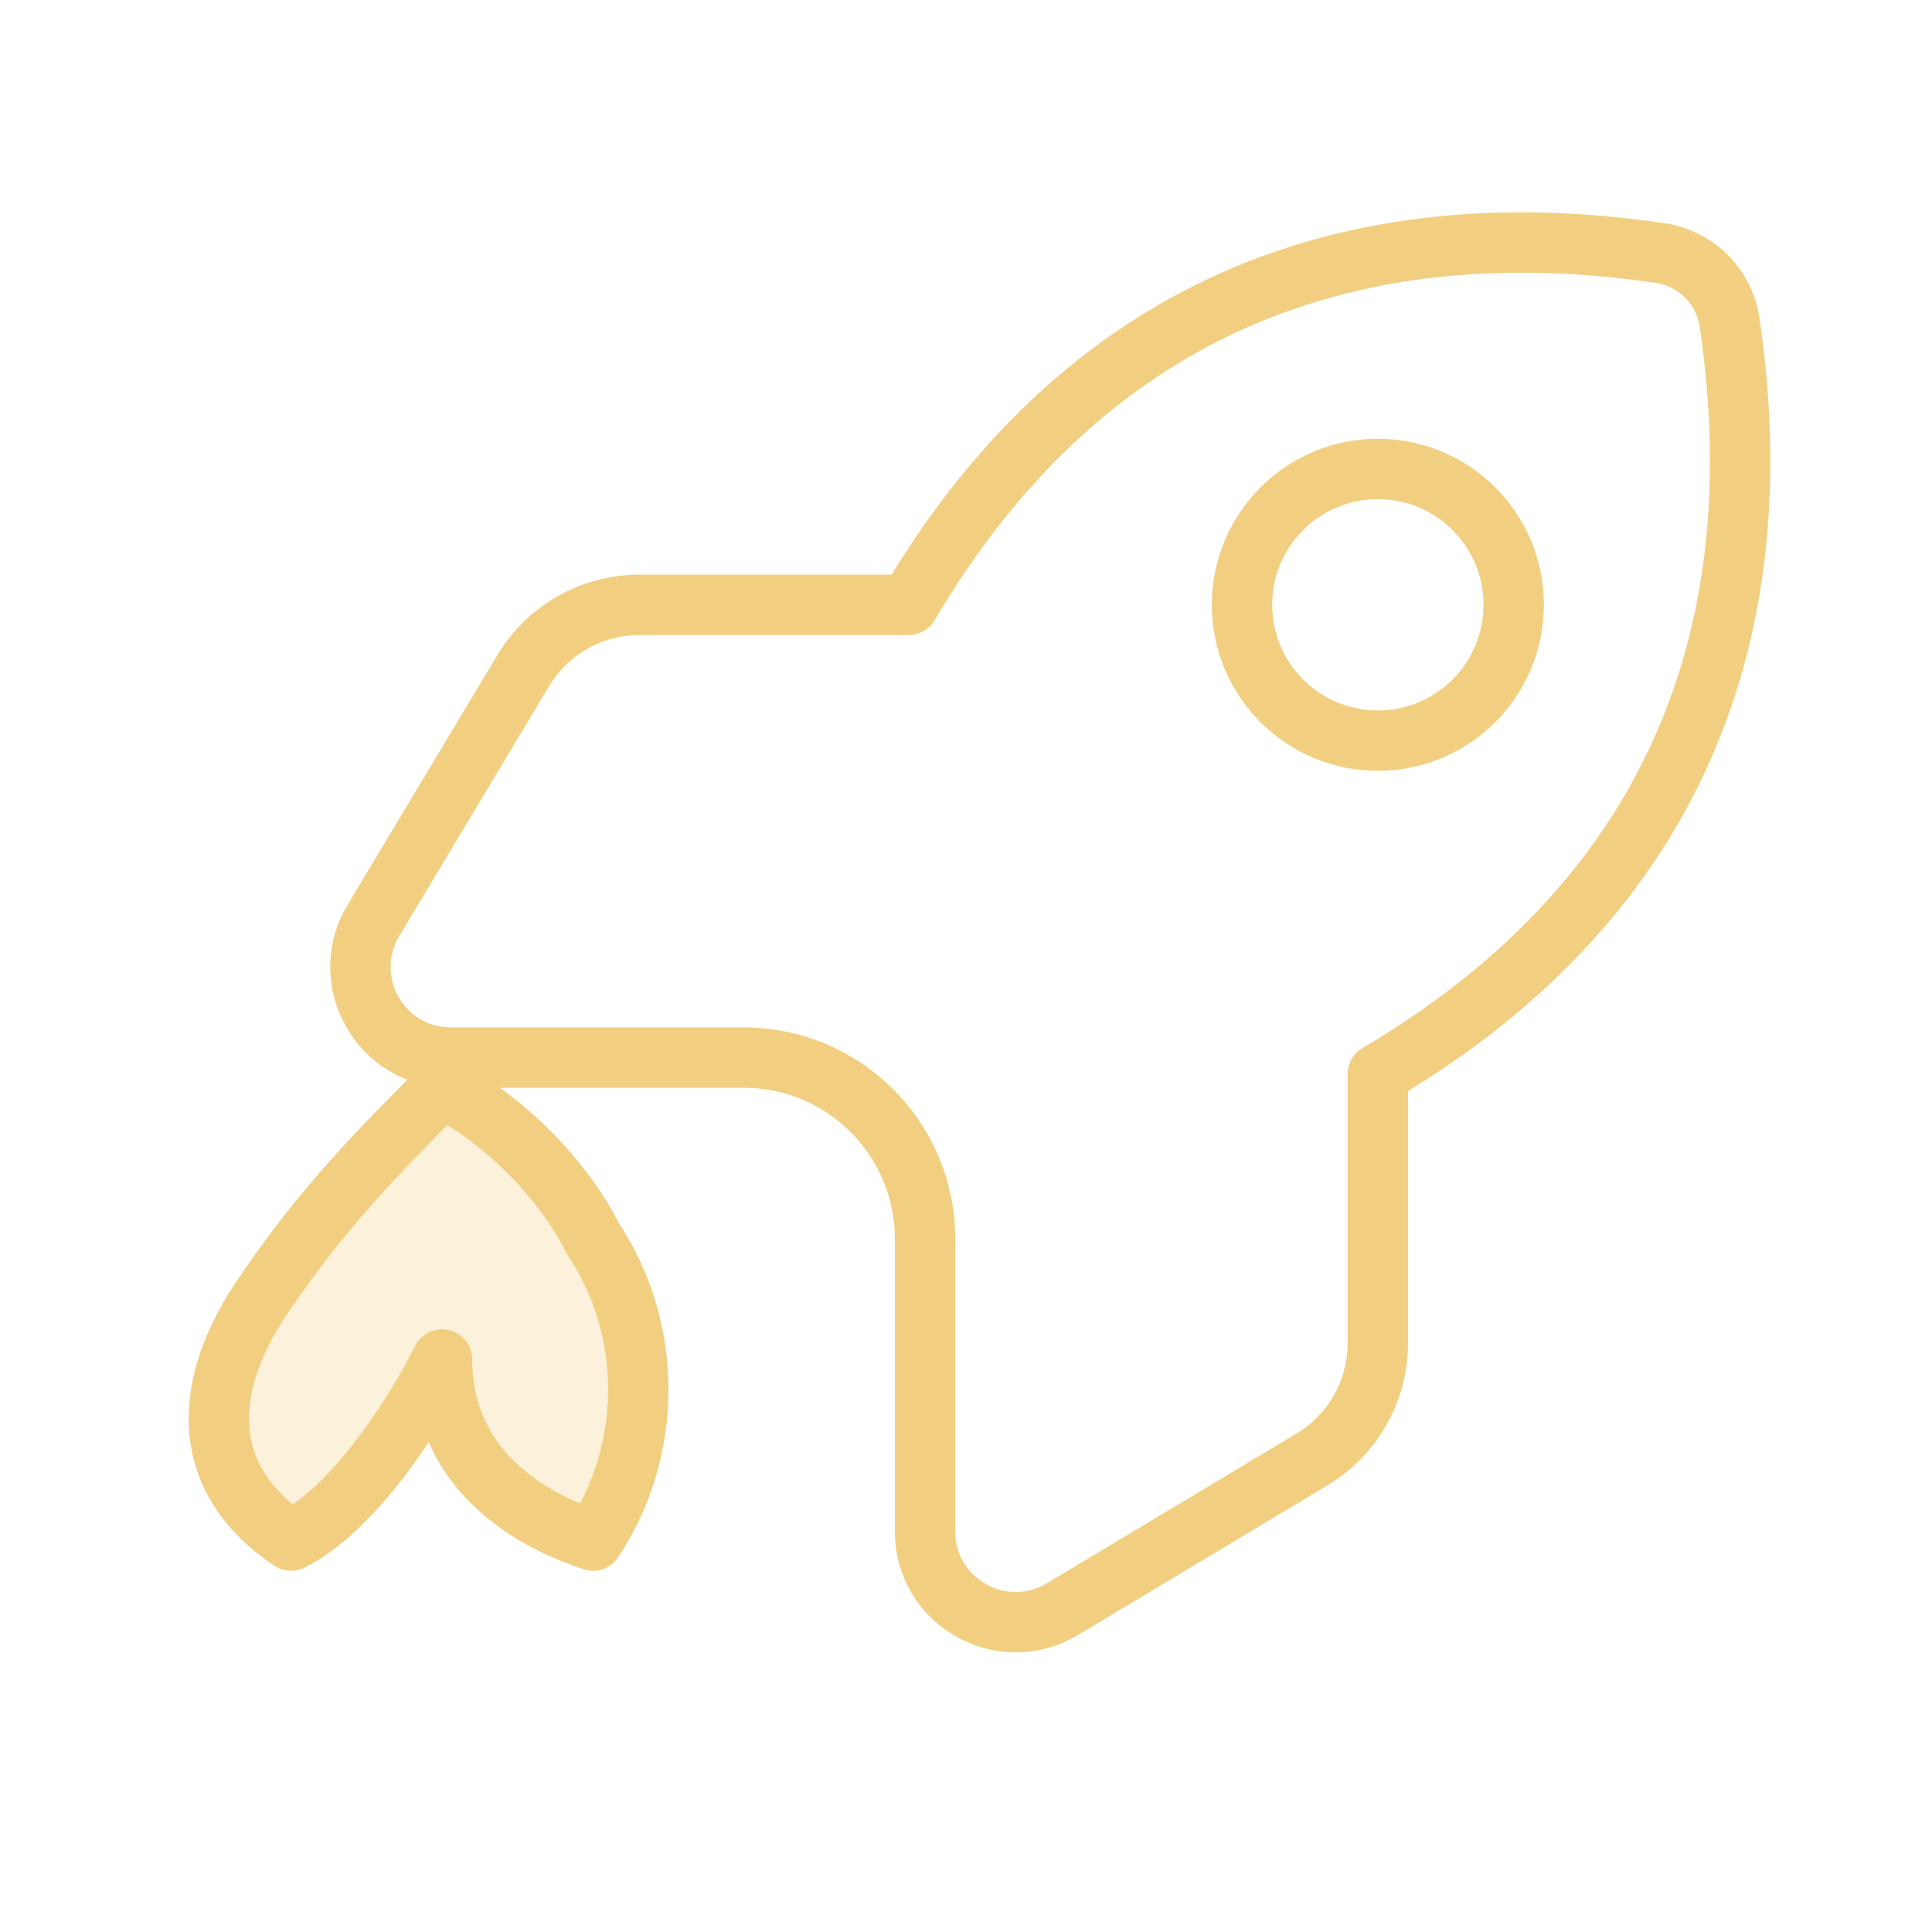
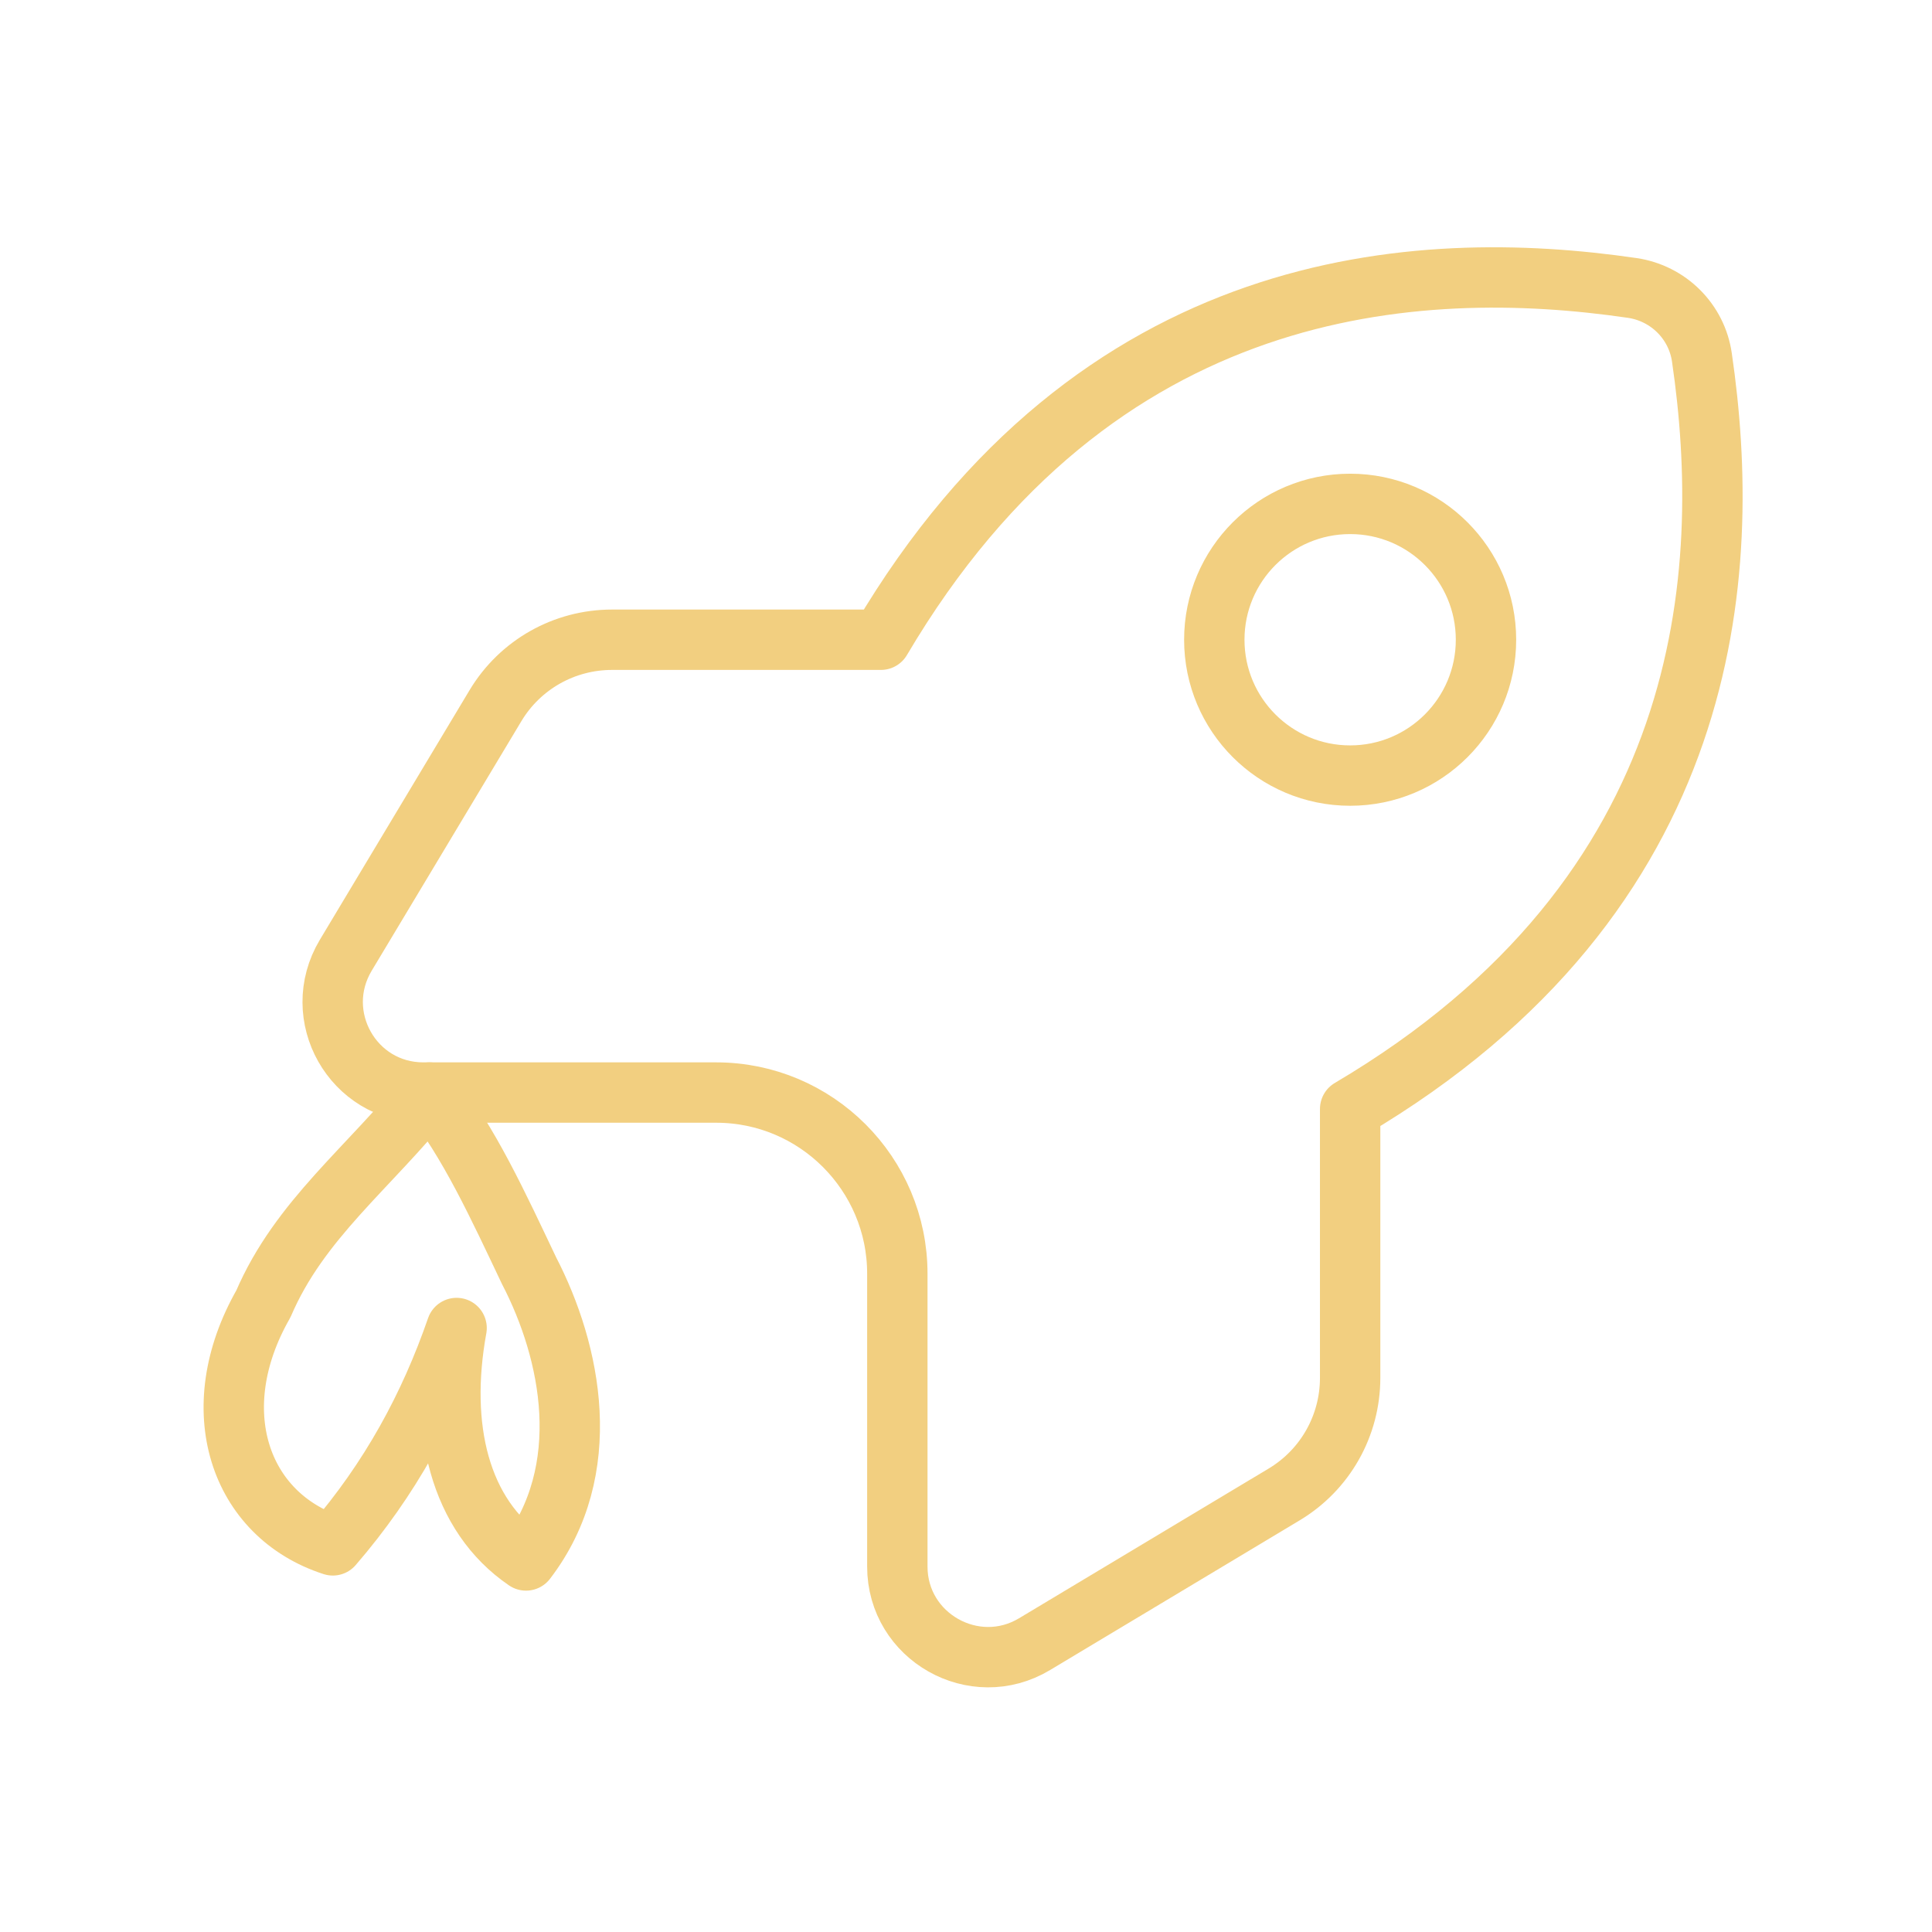
<svg xmlns="http://www.w3.org/2000/svg" viewBox="0 0 64 64">
-   <g transform="translate(4.6432 -2.9654)">
-     <g transform="translate(-4 0)">
-       <path d="M14 39C12 41 10 43 8 46C6 49 6 52 9 54C11 53 13 50 14 48C14 51 16 53 19 54C21 51 21 47 19 44C18 42 16 40 14 39Z" fill="#f2cf80" fill-opacity=".28" stroke="#f2cf80" stroke-width="2" stroke-linecap="round" stroke-linejoin="round" />
-     </g>
+   <g transform="translate(3.7253 -1.8079)">
+     <path d="M10.5 38C8.5 40.5 6.2 42.2 5 45C3 48.5 4.2 52 7.3 53C9.2 50.8 10.5 48.4 11.4 45.8C10.8 49.1 11.5 52 13.7 53.5C16 50.5 15.2 46.6 13.8 43.9C12.8 41.8 11.8 39.6 10.5 38Z" fill="none" stroke="#f2cf80" stroke-width="2" stroke-linecap="round" stroke-linejoin="round" />
    <g transform="translate(8 8) scale(.09375)" fill="none" stroke="#f2cf80" stroke-width="21.333" stroke-linecap="round" stroke-linejoin="round">
      <path d="M128 320L24.5 320c-24.9 0-40.2-27.1-27.4-48.5L50 183.3C58.7 168.8 74.3 160 91.2 160l95 0c76.1-128.9 189.6-135.4 265.5-124.3 12.8 1.9 22.8 11.9 24.6 24.6 11.1 75.9 4.6 189.4-124.3 265.5l0 95c0 16.9-8.8 32.5-23.3 41.2l-88.2 52.9c-21.3 12.8-48.5-2.6-48.5-27.4L192 384c0-35.3-28.7-64-64-64l-.1 0zM400 160a48 48 0 1 0 -96 0 48 48 0 1 0 96 0z" />
    </g>
  </g>
</svg>
